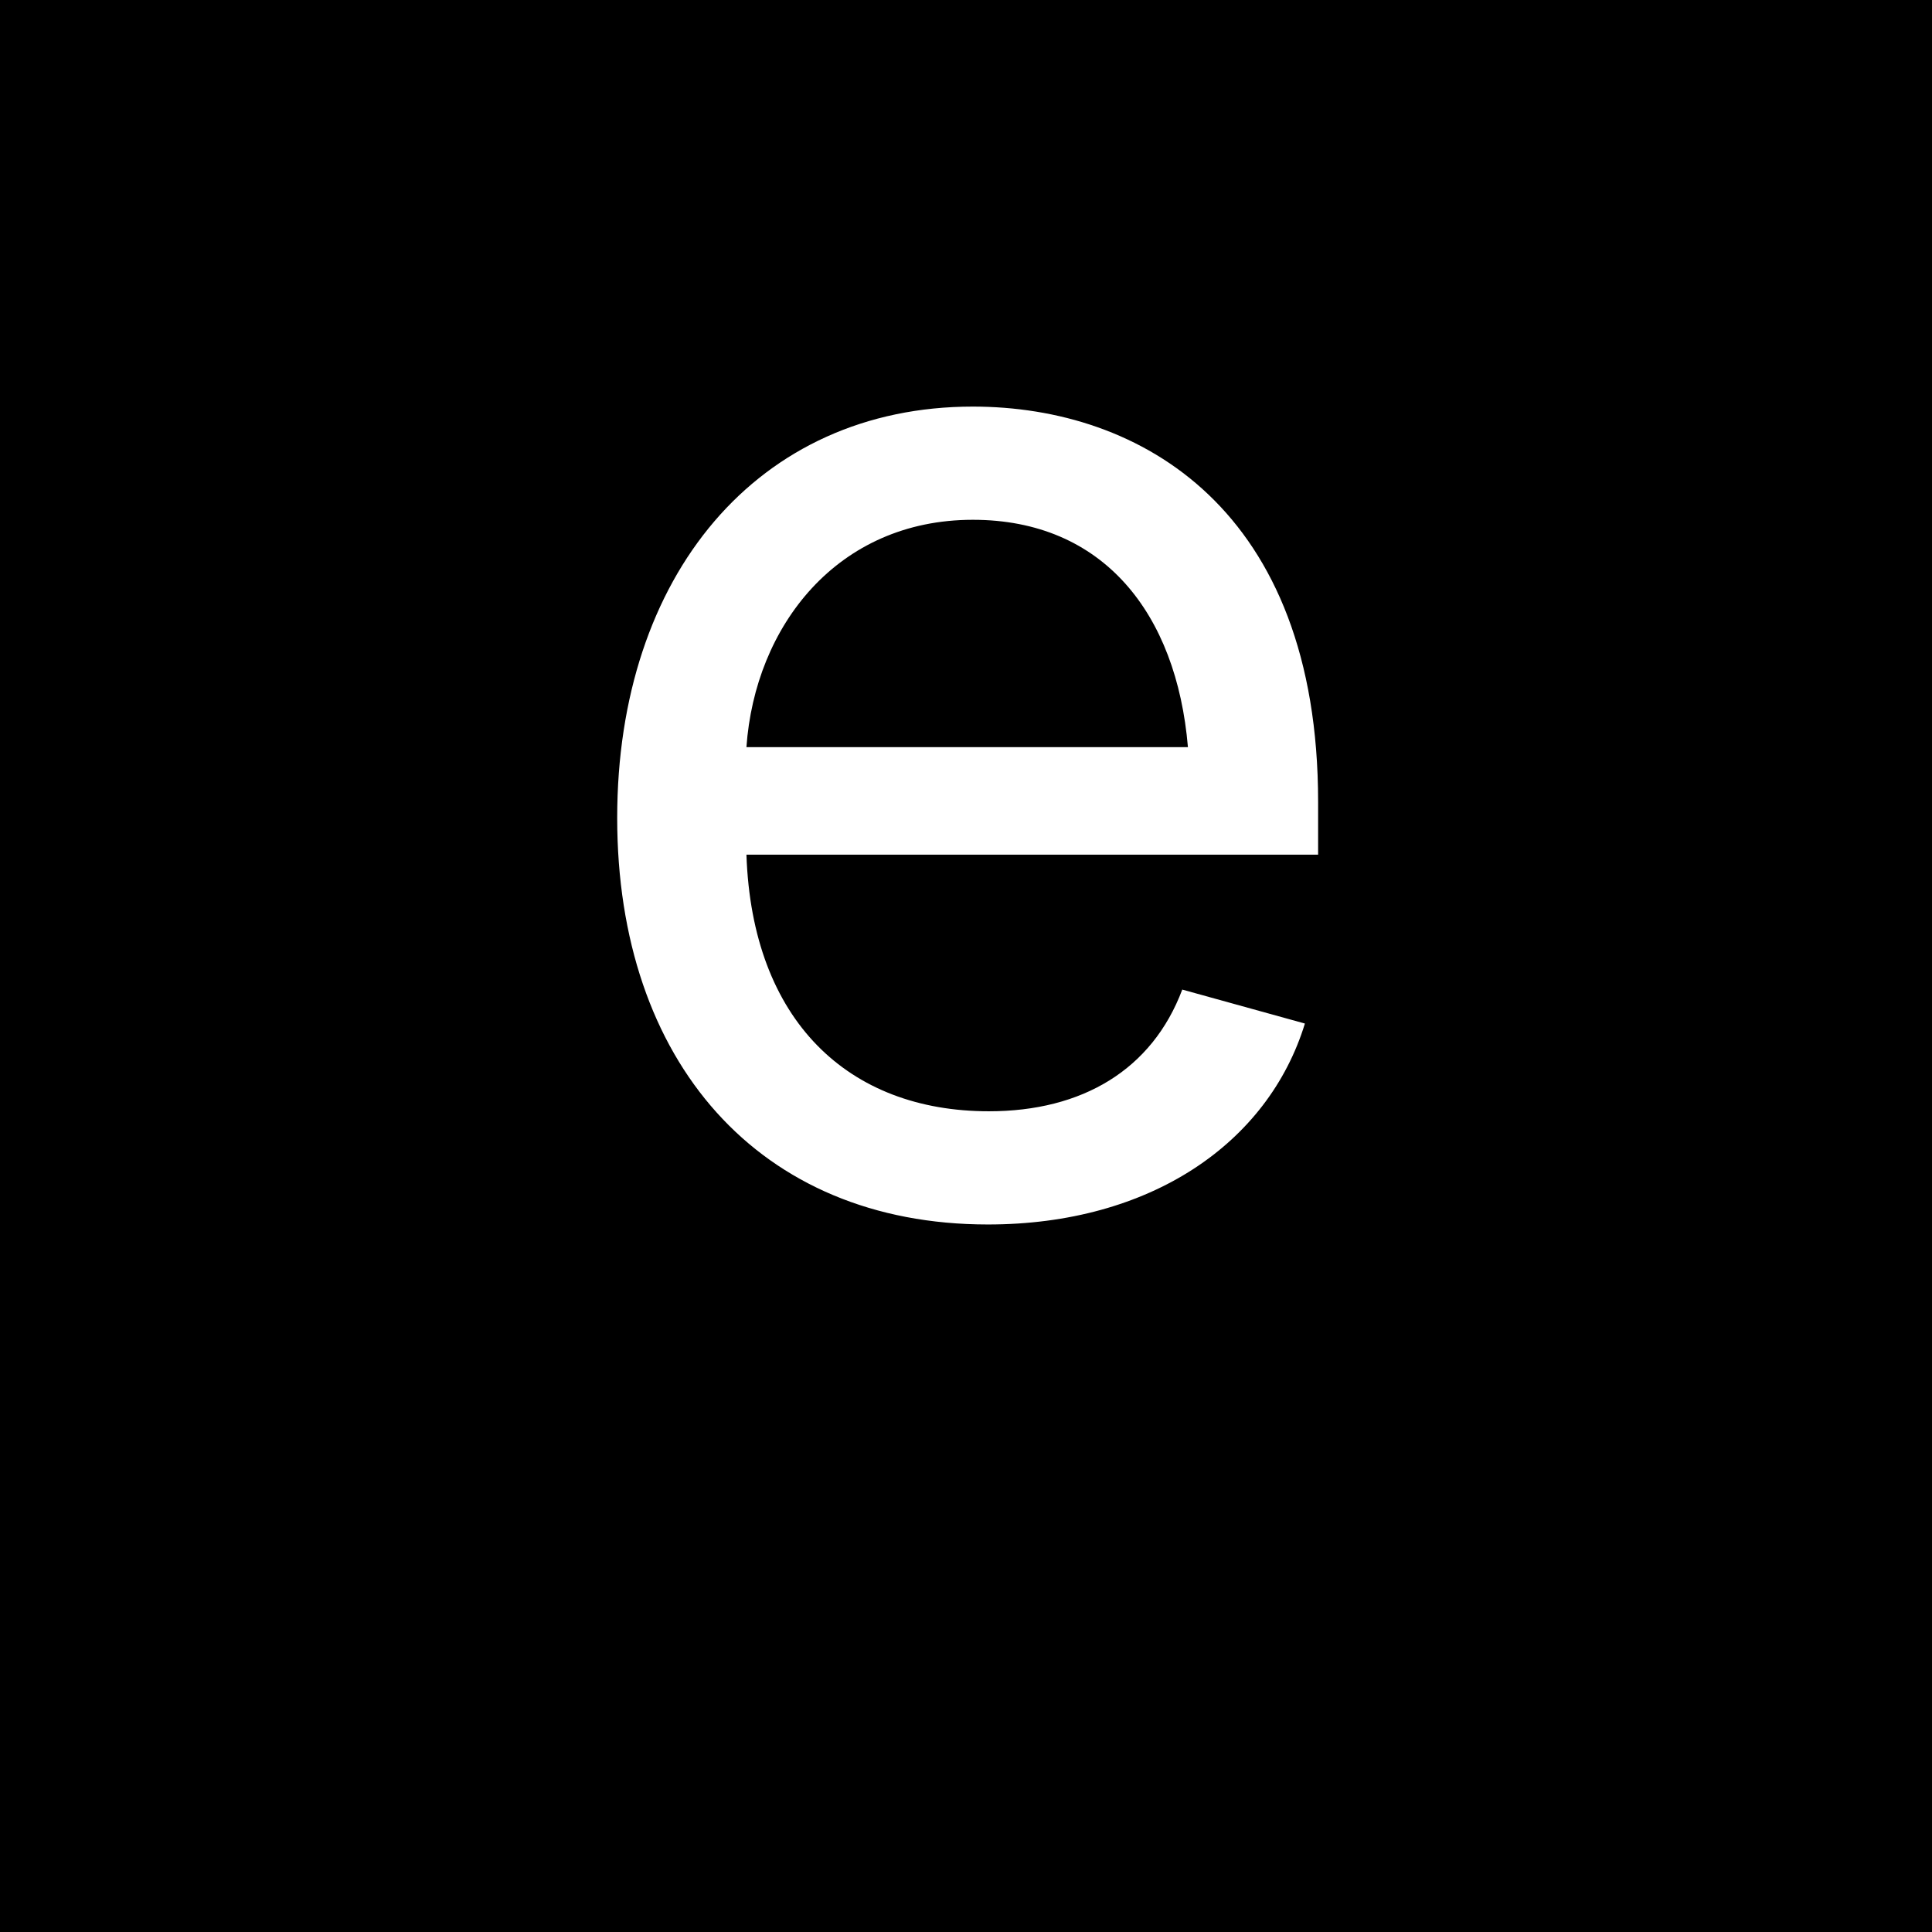
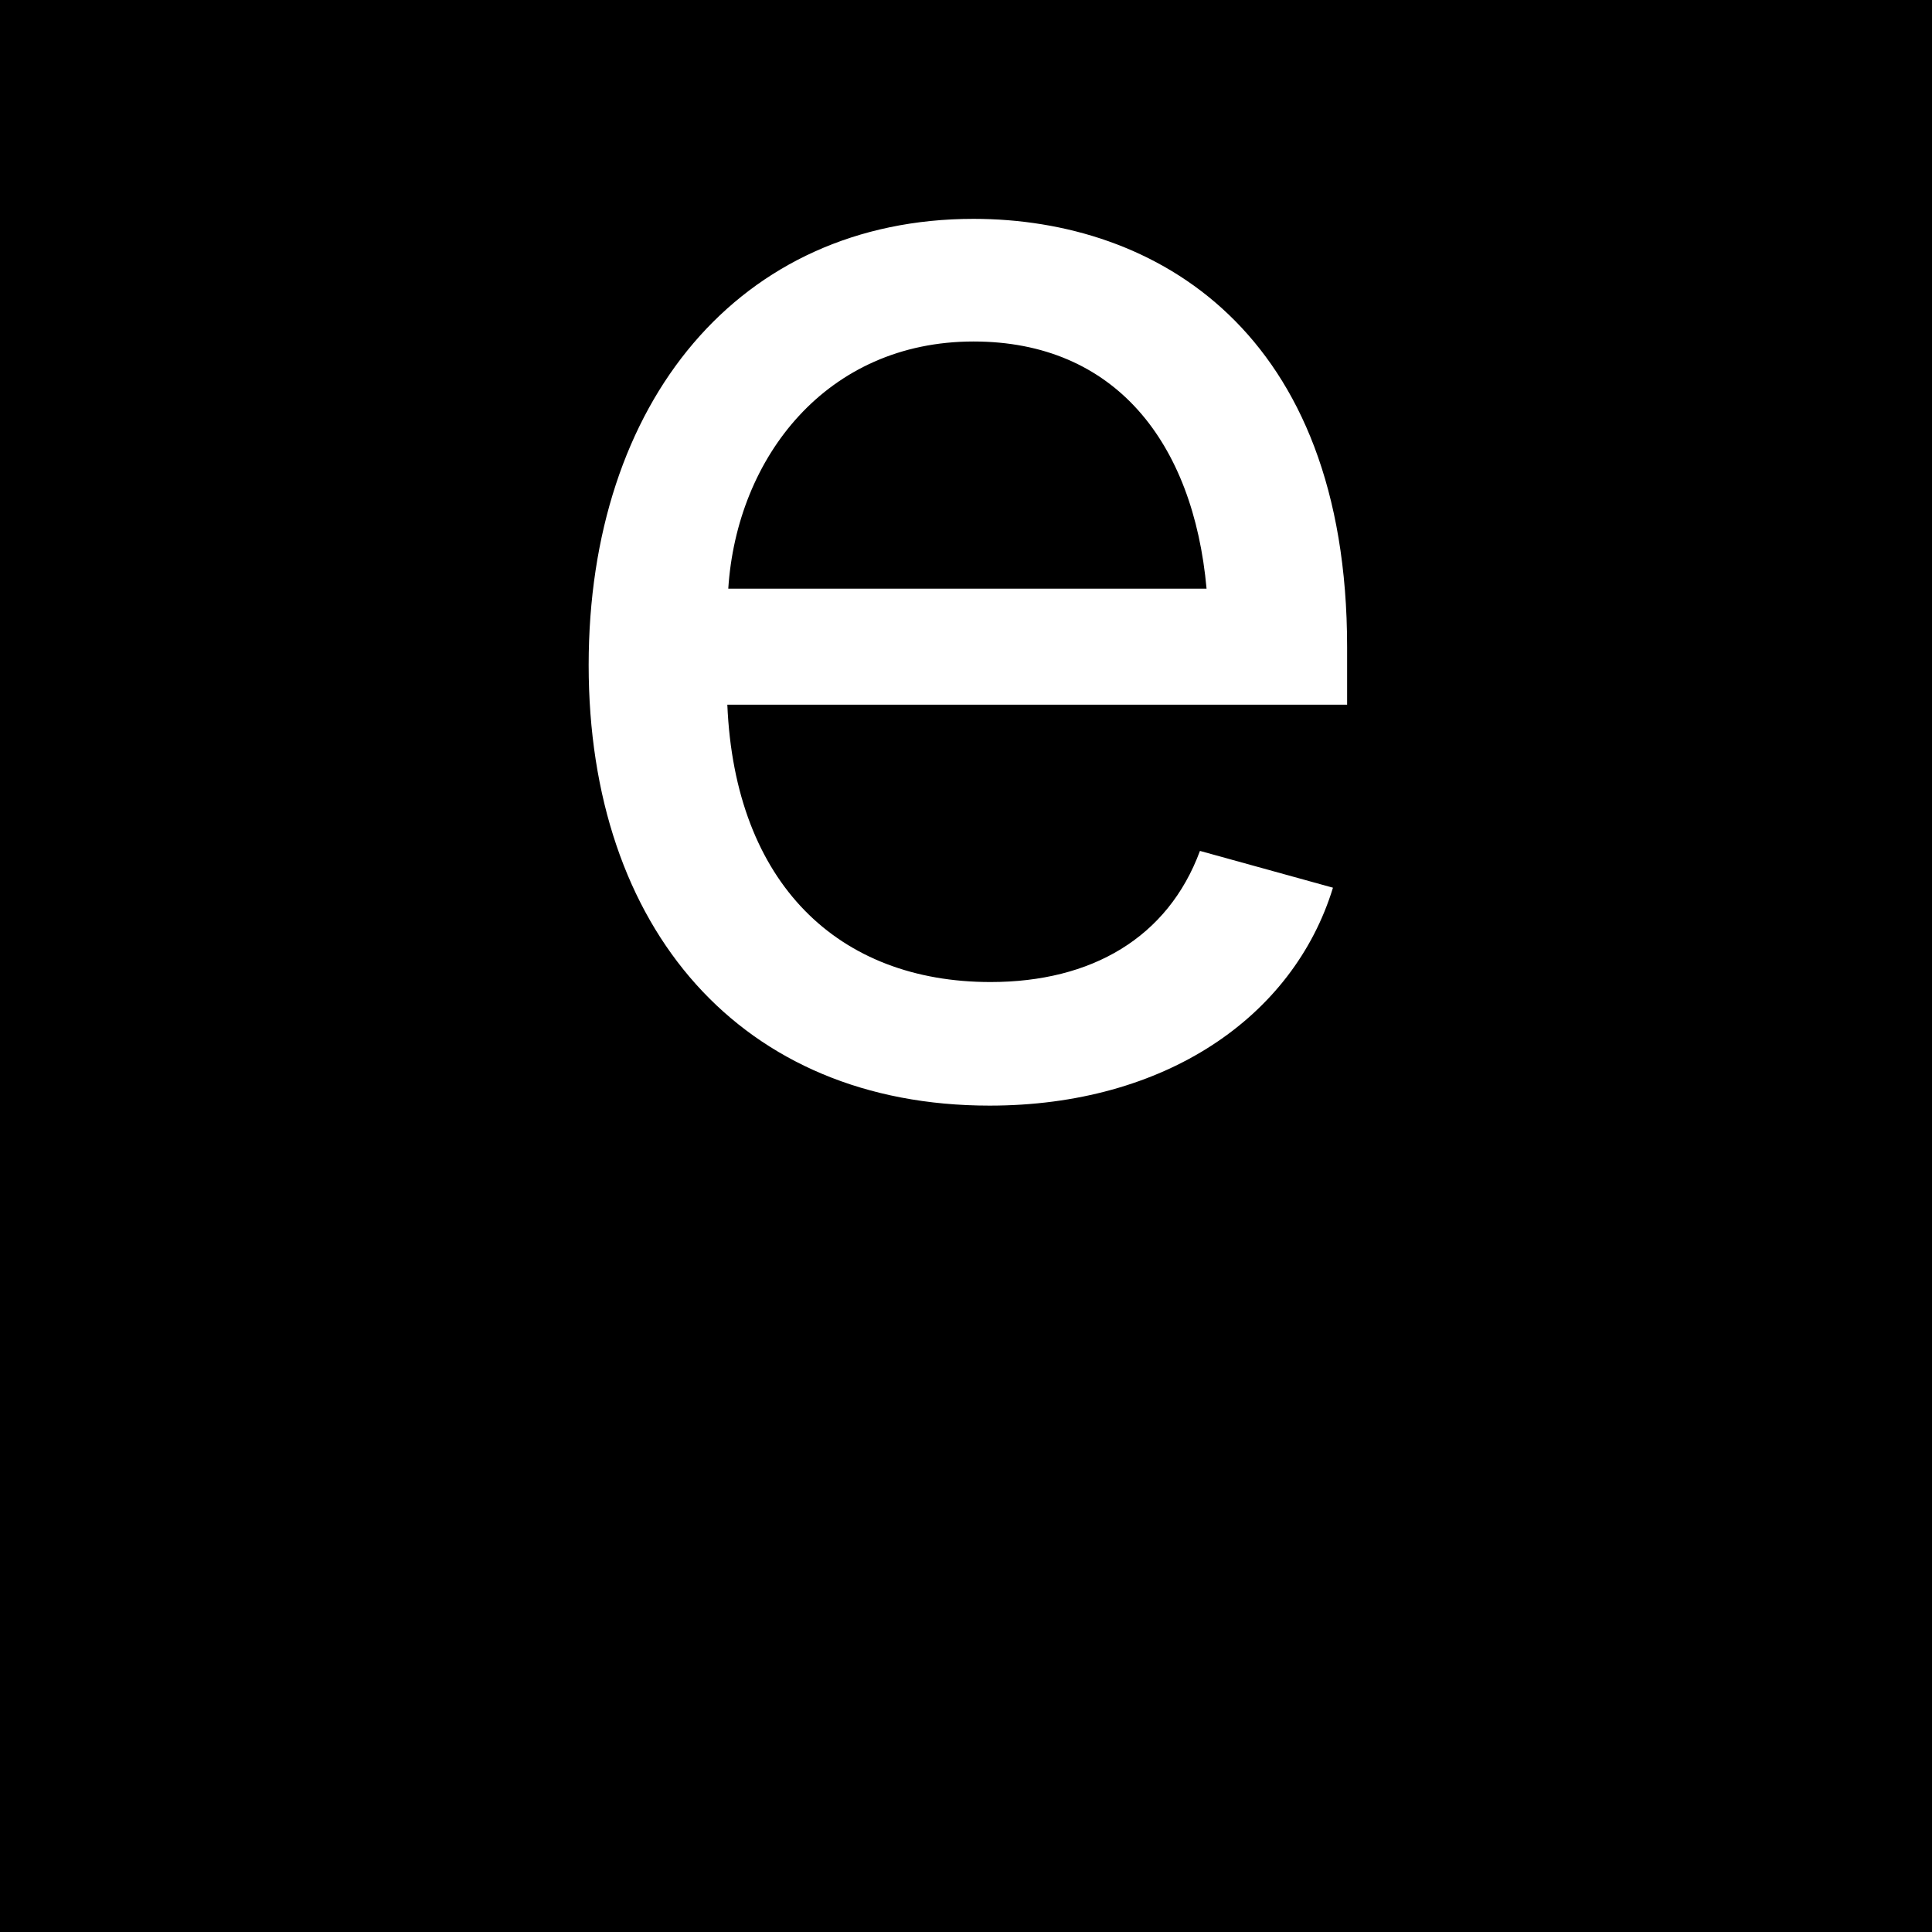
<svg xmlns="http://www.w3.org/2000/svg" width="32" height="32" viewBox="0 0 32 32">
  <rect width="32" height="32" fill="#000000" />
-   <text x="16" y="20" font-family="system-ui, -apple-system, sans-serif" font-size="24" font-weight="normal" text-anchor="middle" fill="#ffffff">e</text>
+   <text x="16" y="18" font-family="system-ui, -apple-system, sans-serif" font-size="26" font-weight="normal" text-anchor="middle" fill="#ffffff">e</text>
</svg>
